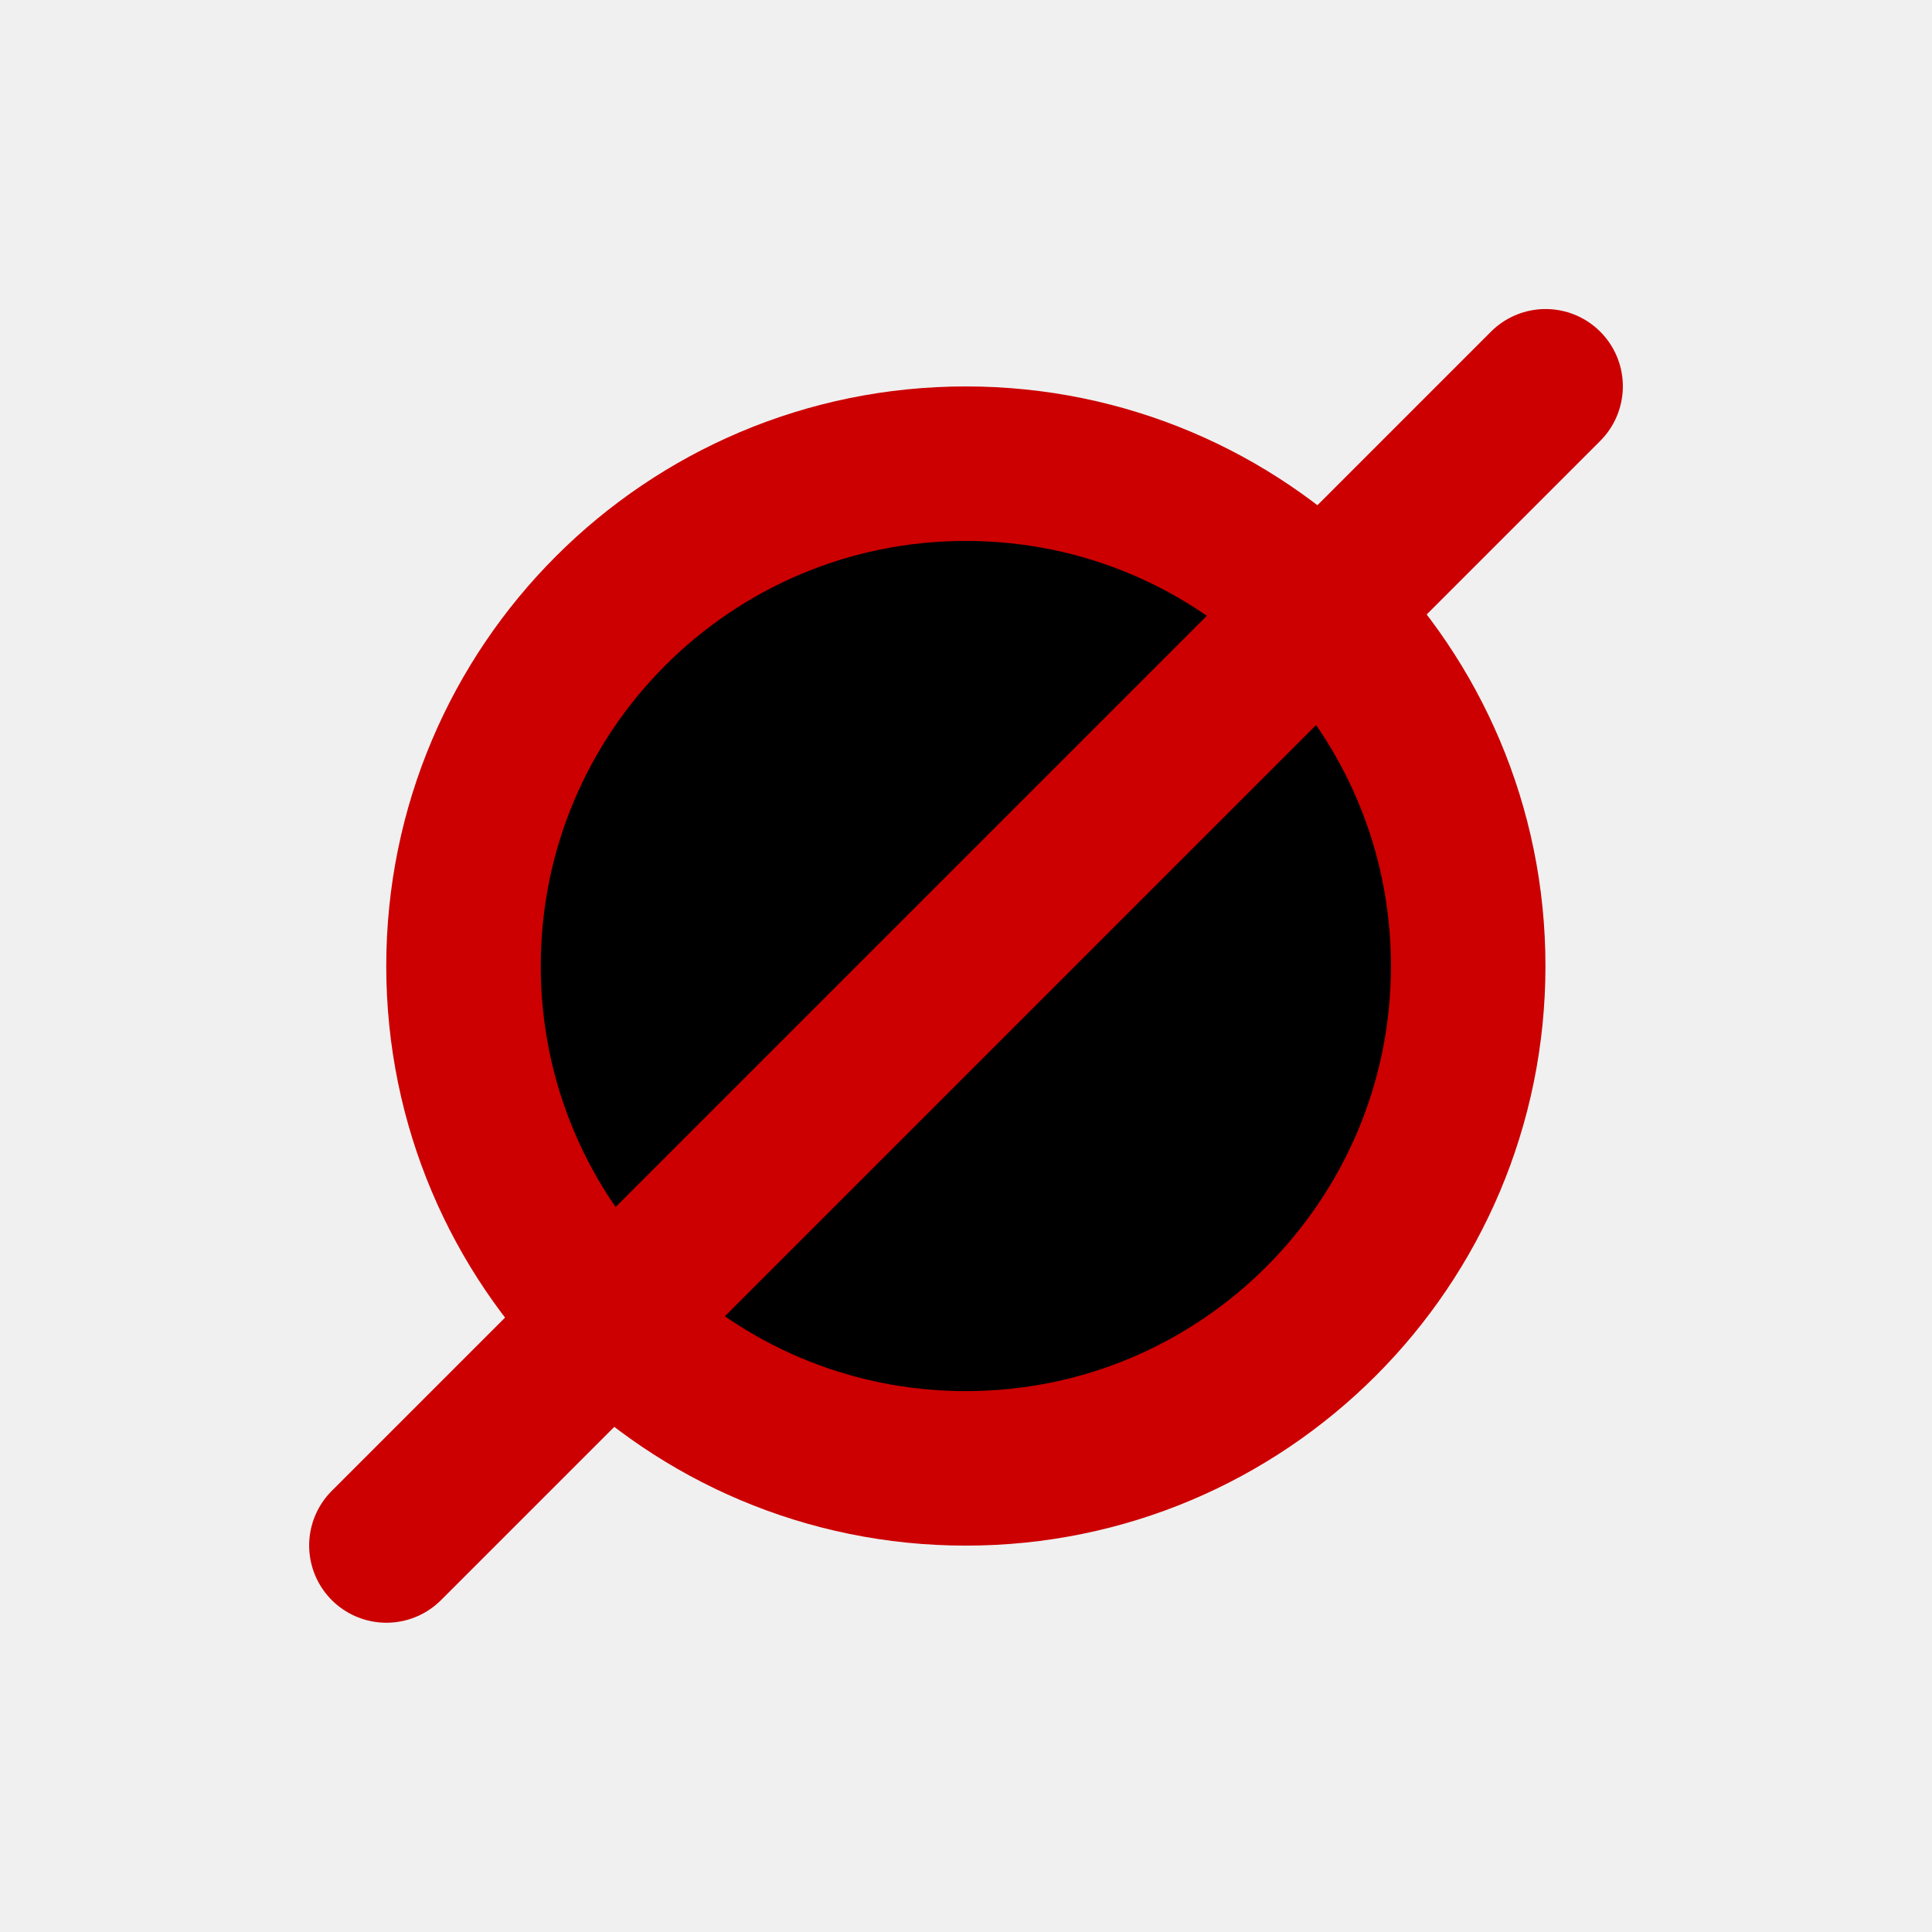
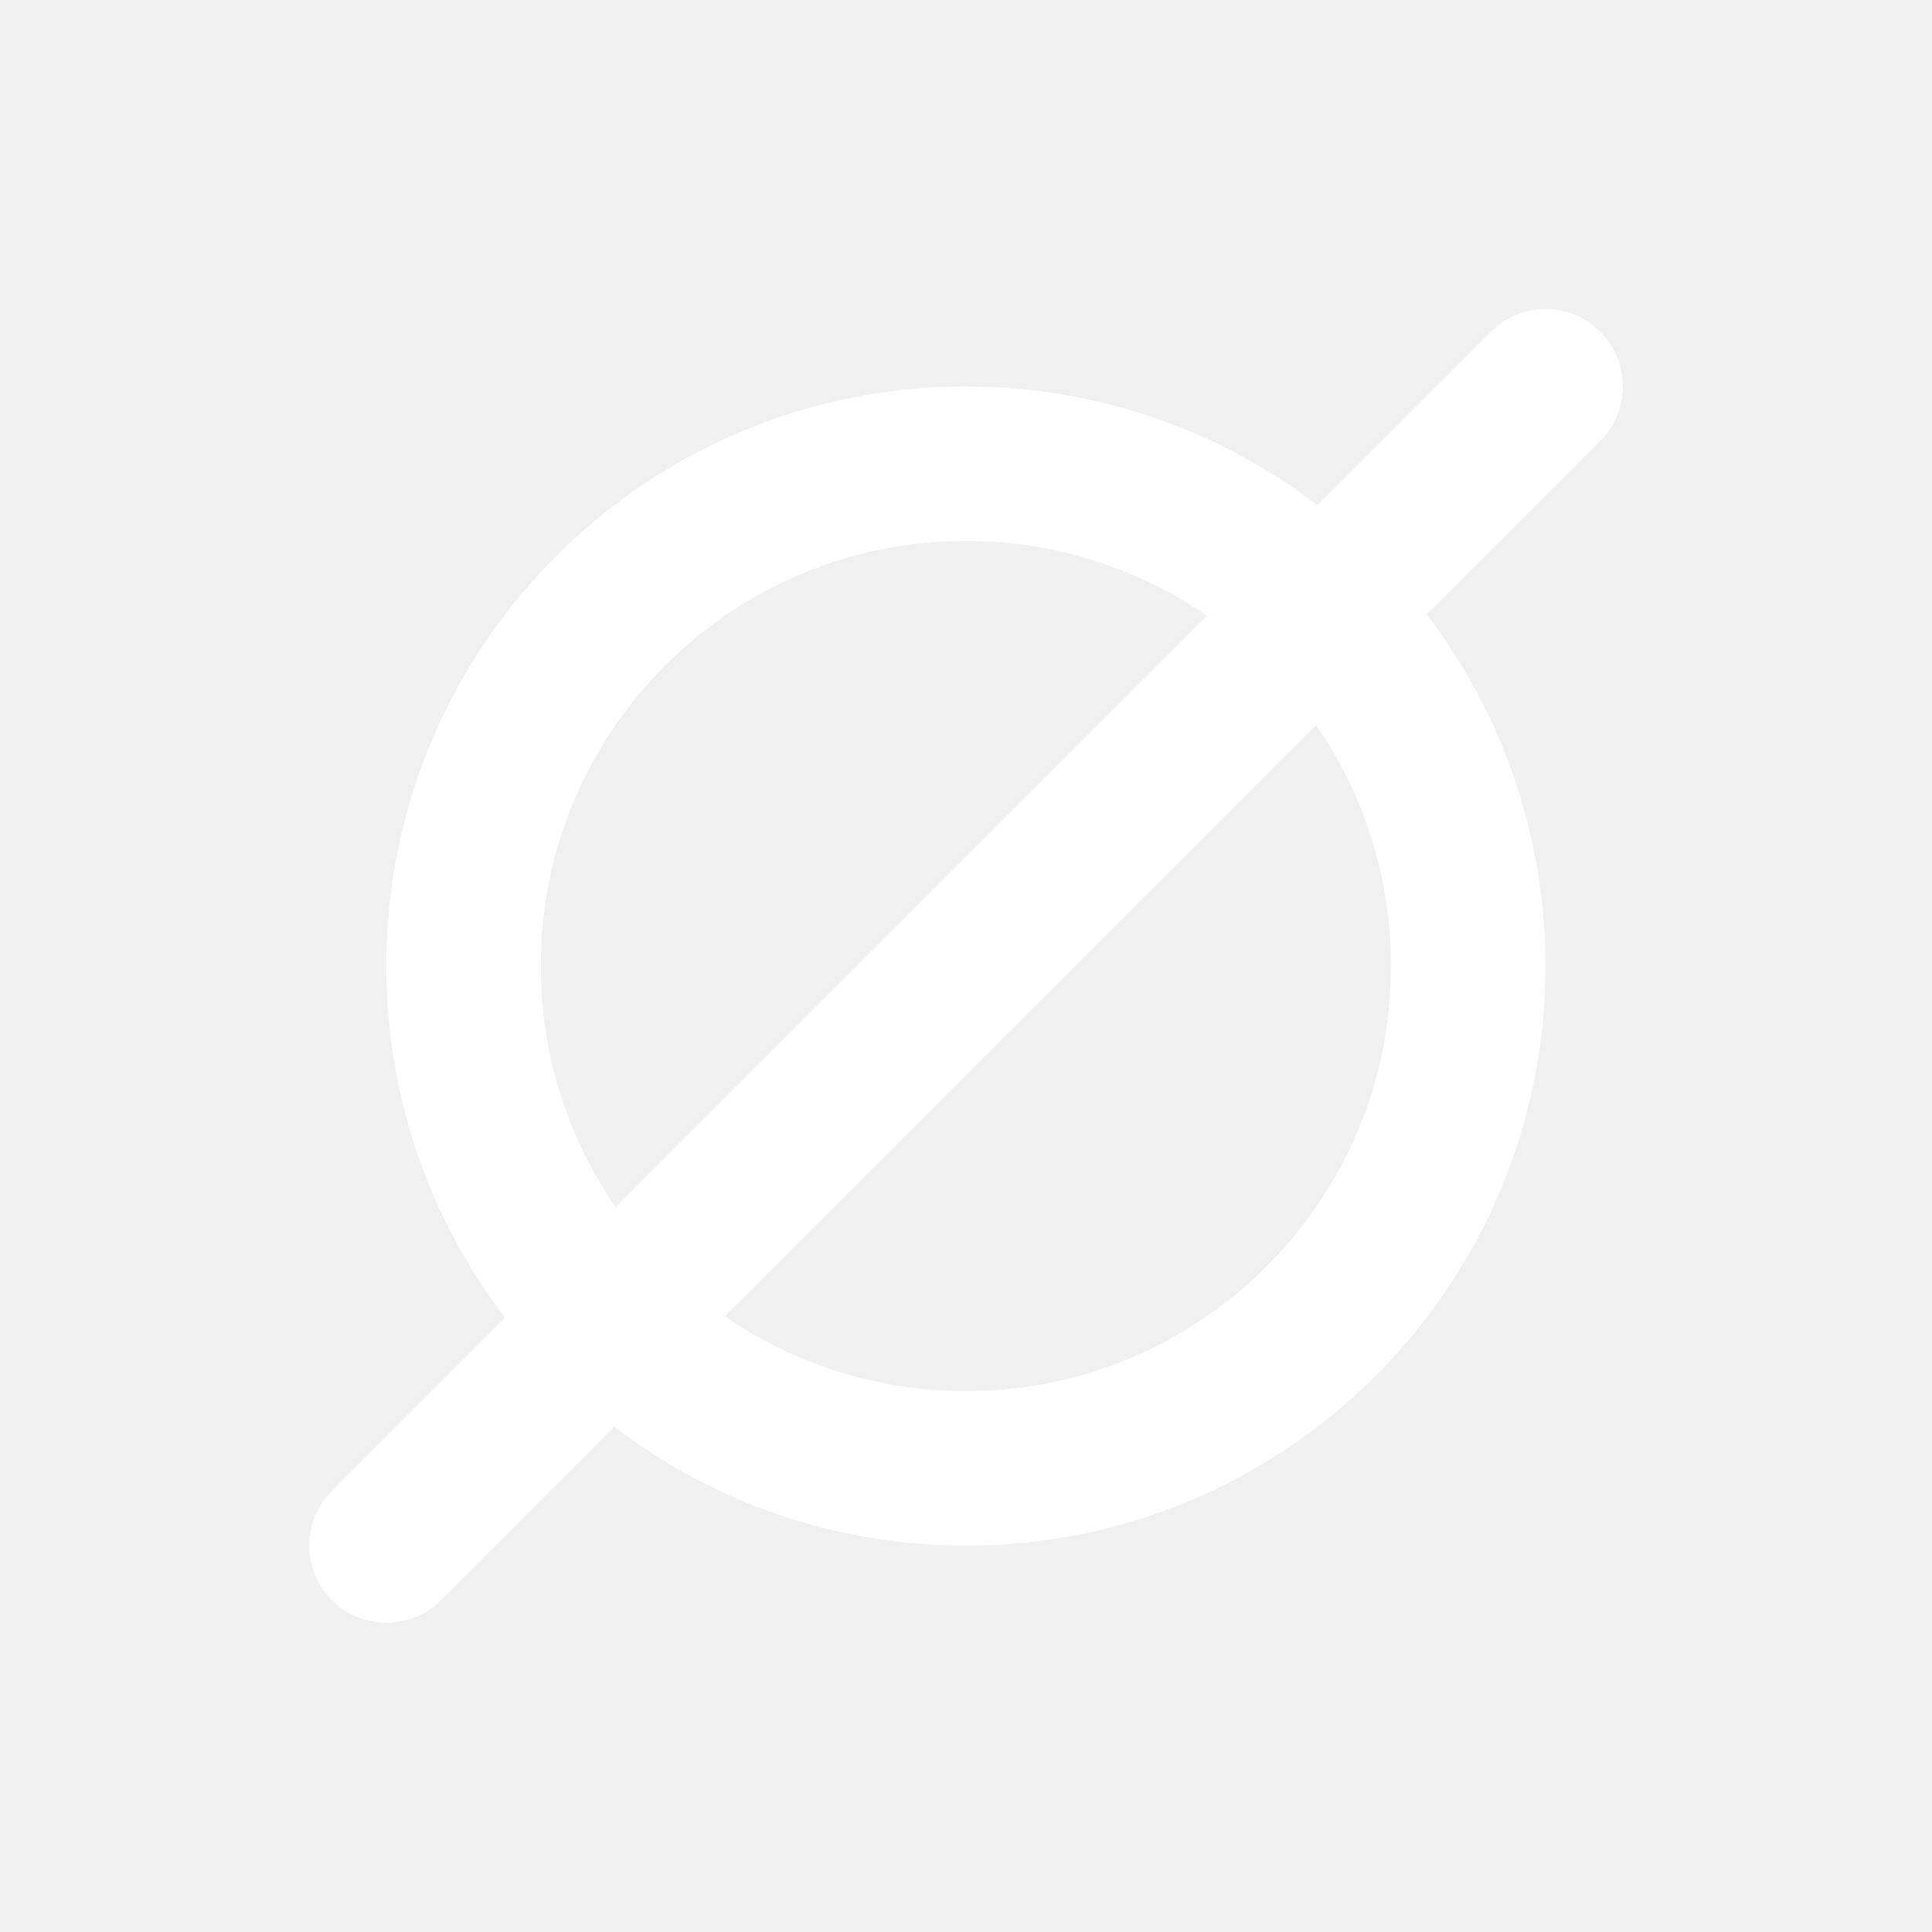
<svg xmlns="http://www.w3.org/2000/svg" width="25" height="25" viewBox="0 0 6.615 6.615" version="1.1" id="svg1468">
  <defs id="defs1462" />
  <g id="layer1" transform="translate(0,-290.3854)">
-     <ellipse style="stroke-width:0.529;paint-order:fill markers stroke;stroke:#cc0000;stroke-dasharray:none" id="path1" cx="3.307" cy="293.693" rx="1.72" ry="1.72" />
-     <path style="stroke:#cc0000;stroke-width:0.529;stroke-linecap:round;stroke-dasharray:none;paint-order:fill markers stroke" d="m 5.292,291.708 -3.969,3.969" id="path2" />
+     <ellipse style="stroke-width:0.529;paint-order:fill markers stroke;stroke:#ffffff;stroke-dasharray:none;fill:none" id="path1" cx="3.307" cy="293.693" rx="1.72" ry="1.72" />
+     <path style="stroke:#ffffff;stroke-width:0.529;stroke-linecap:round;stroke-dasharray:none;paint-order:fill markers stroke" d="m 5.292,291.708 -3.969,3.969" id="path2" />
  </g>
</svg>
